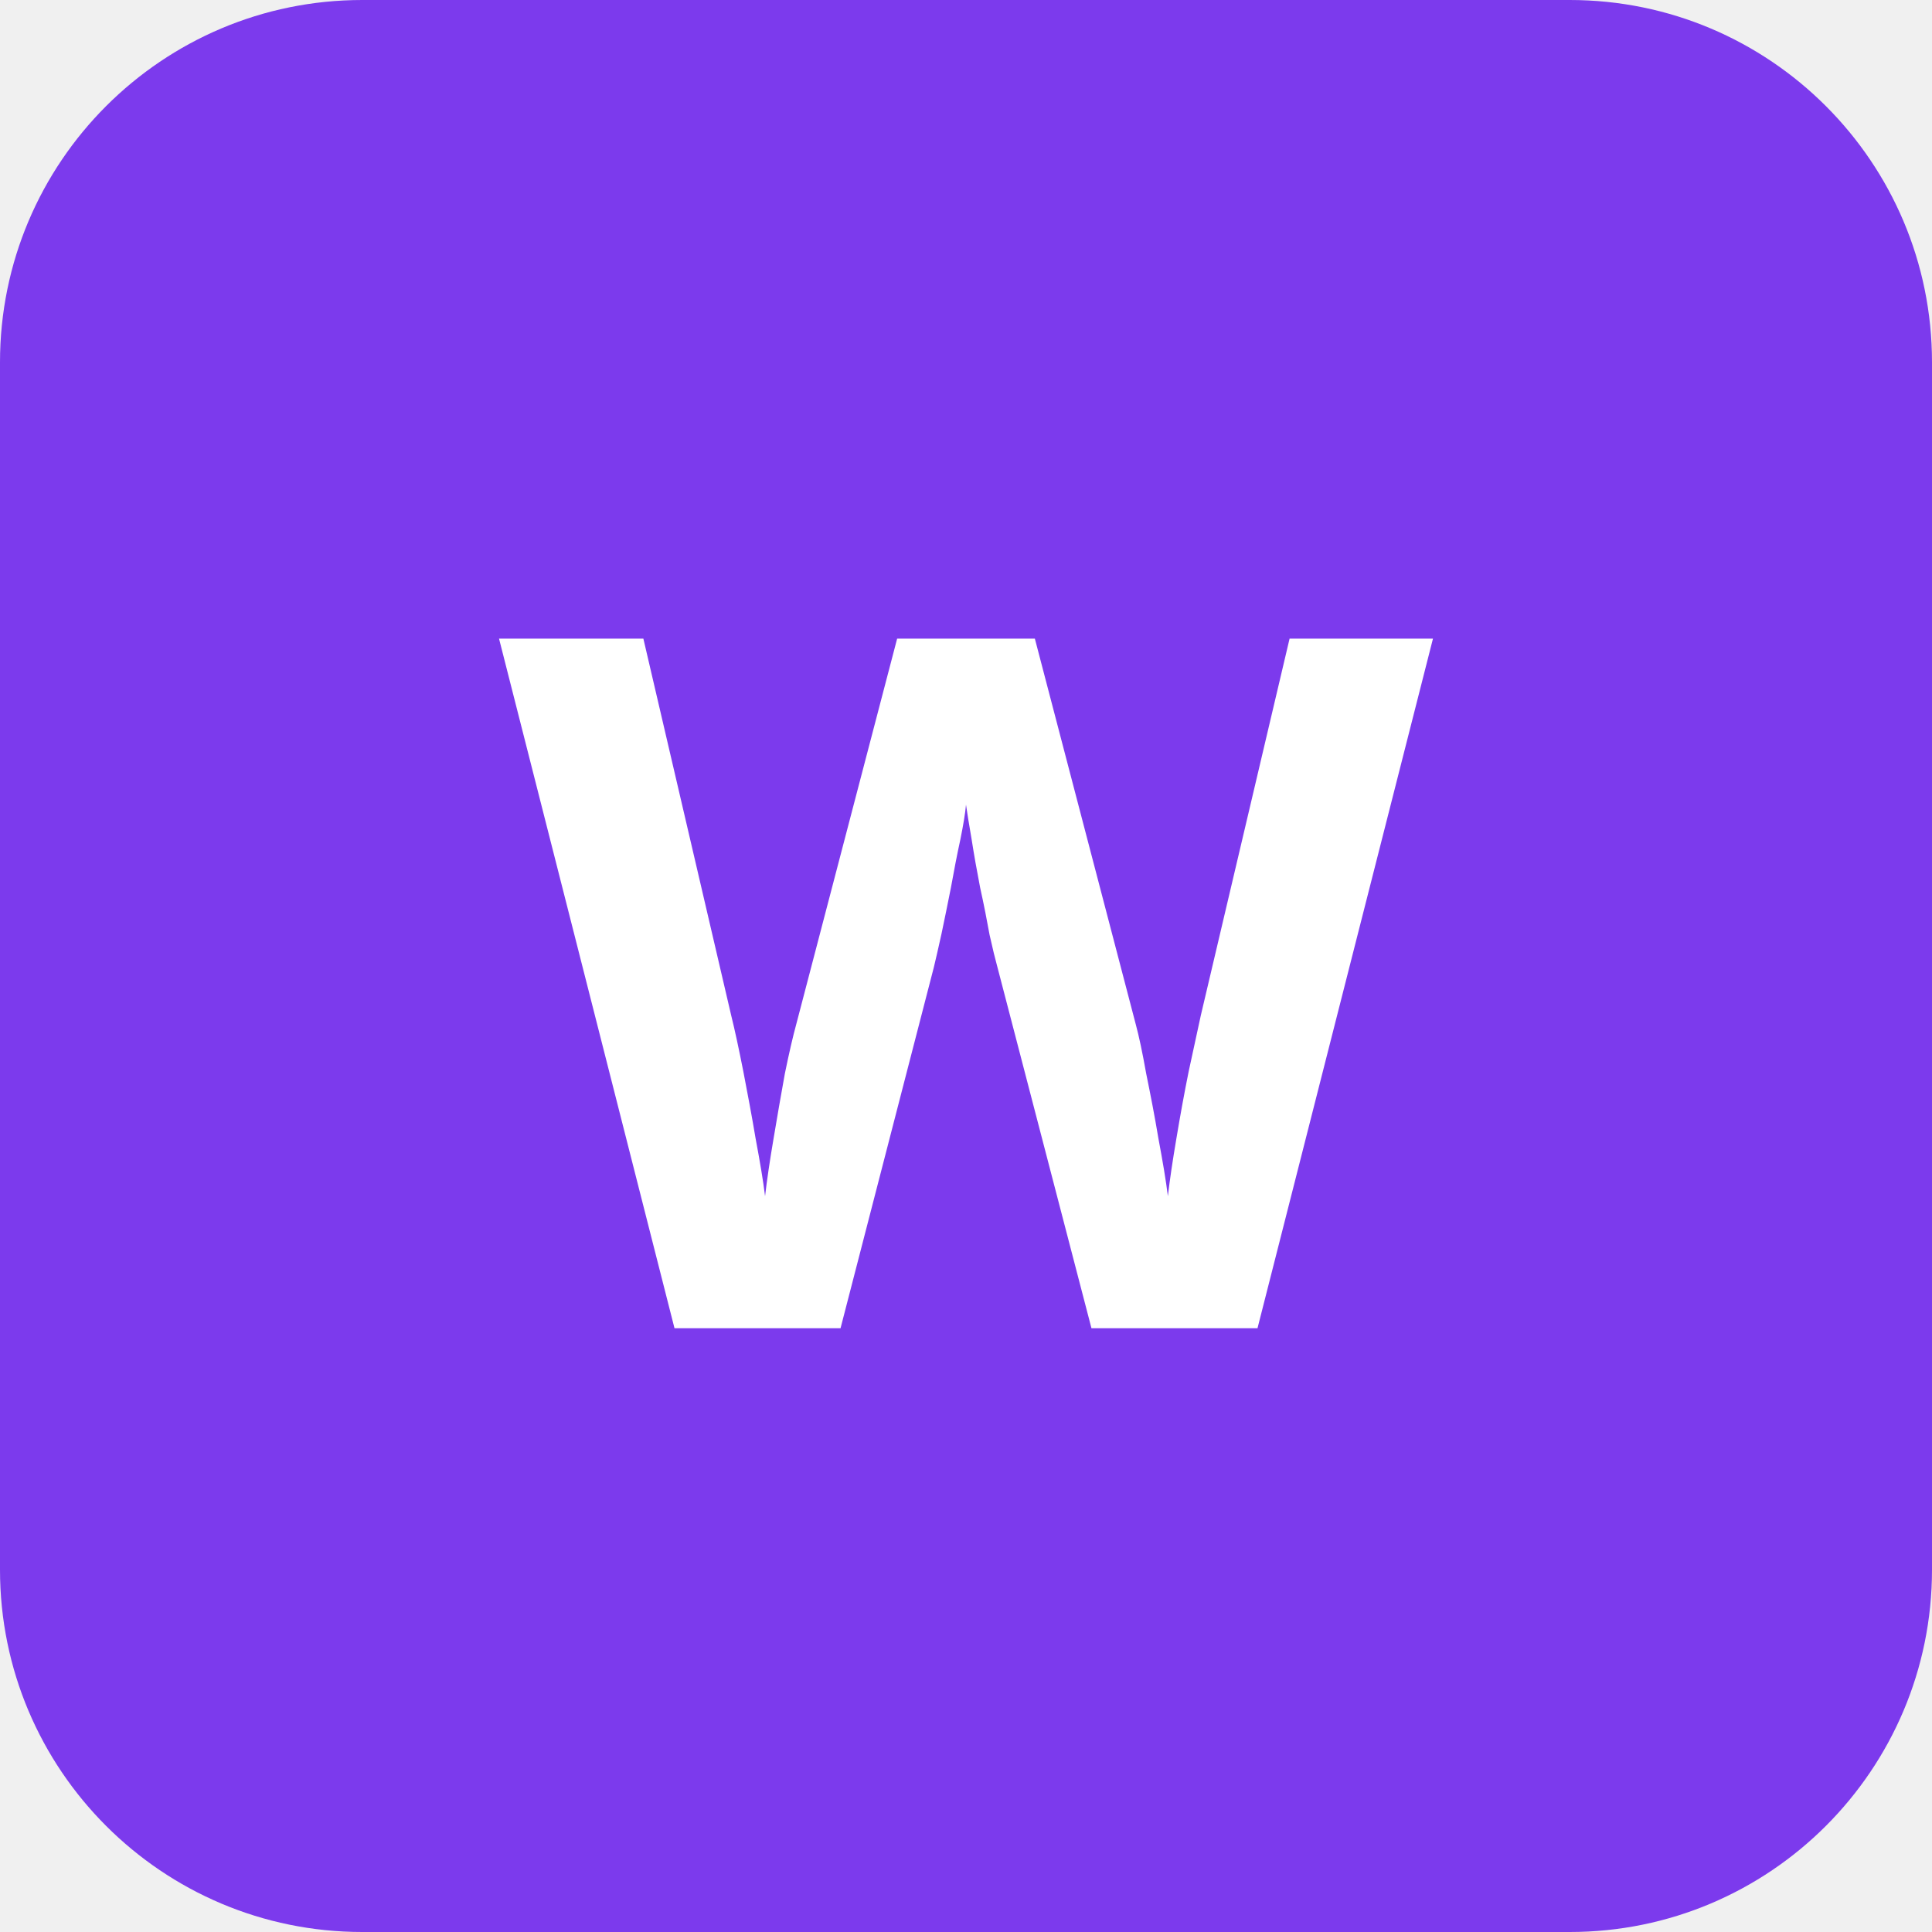
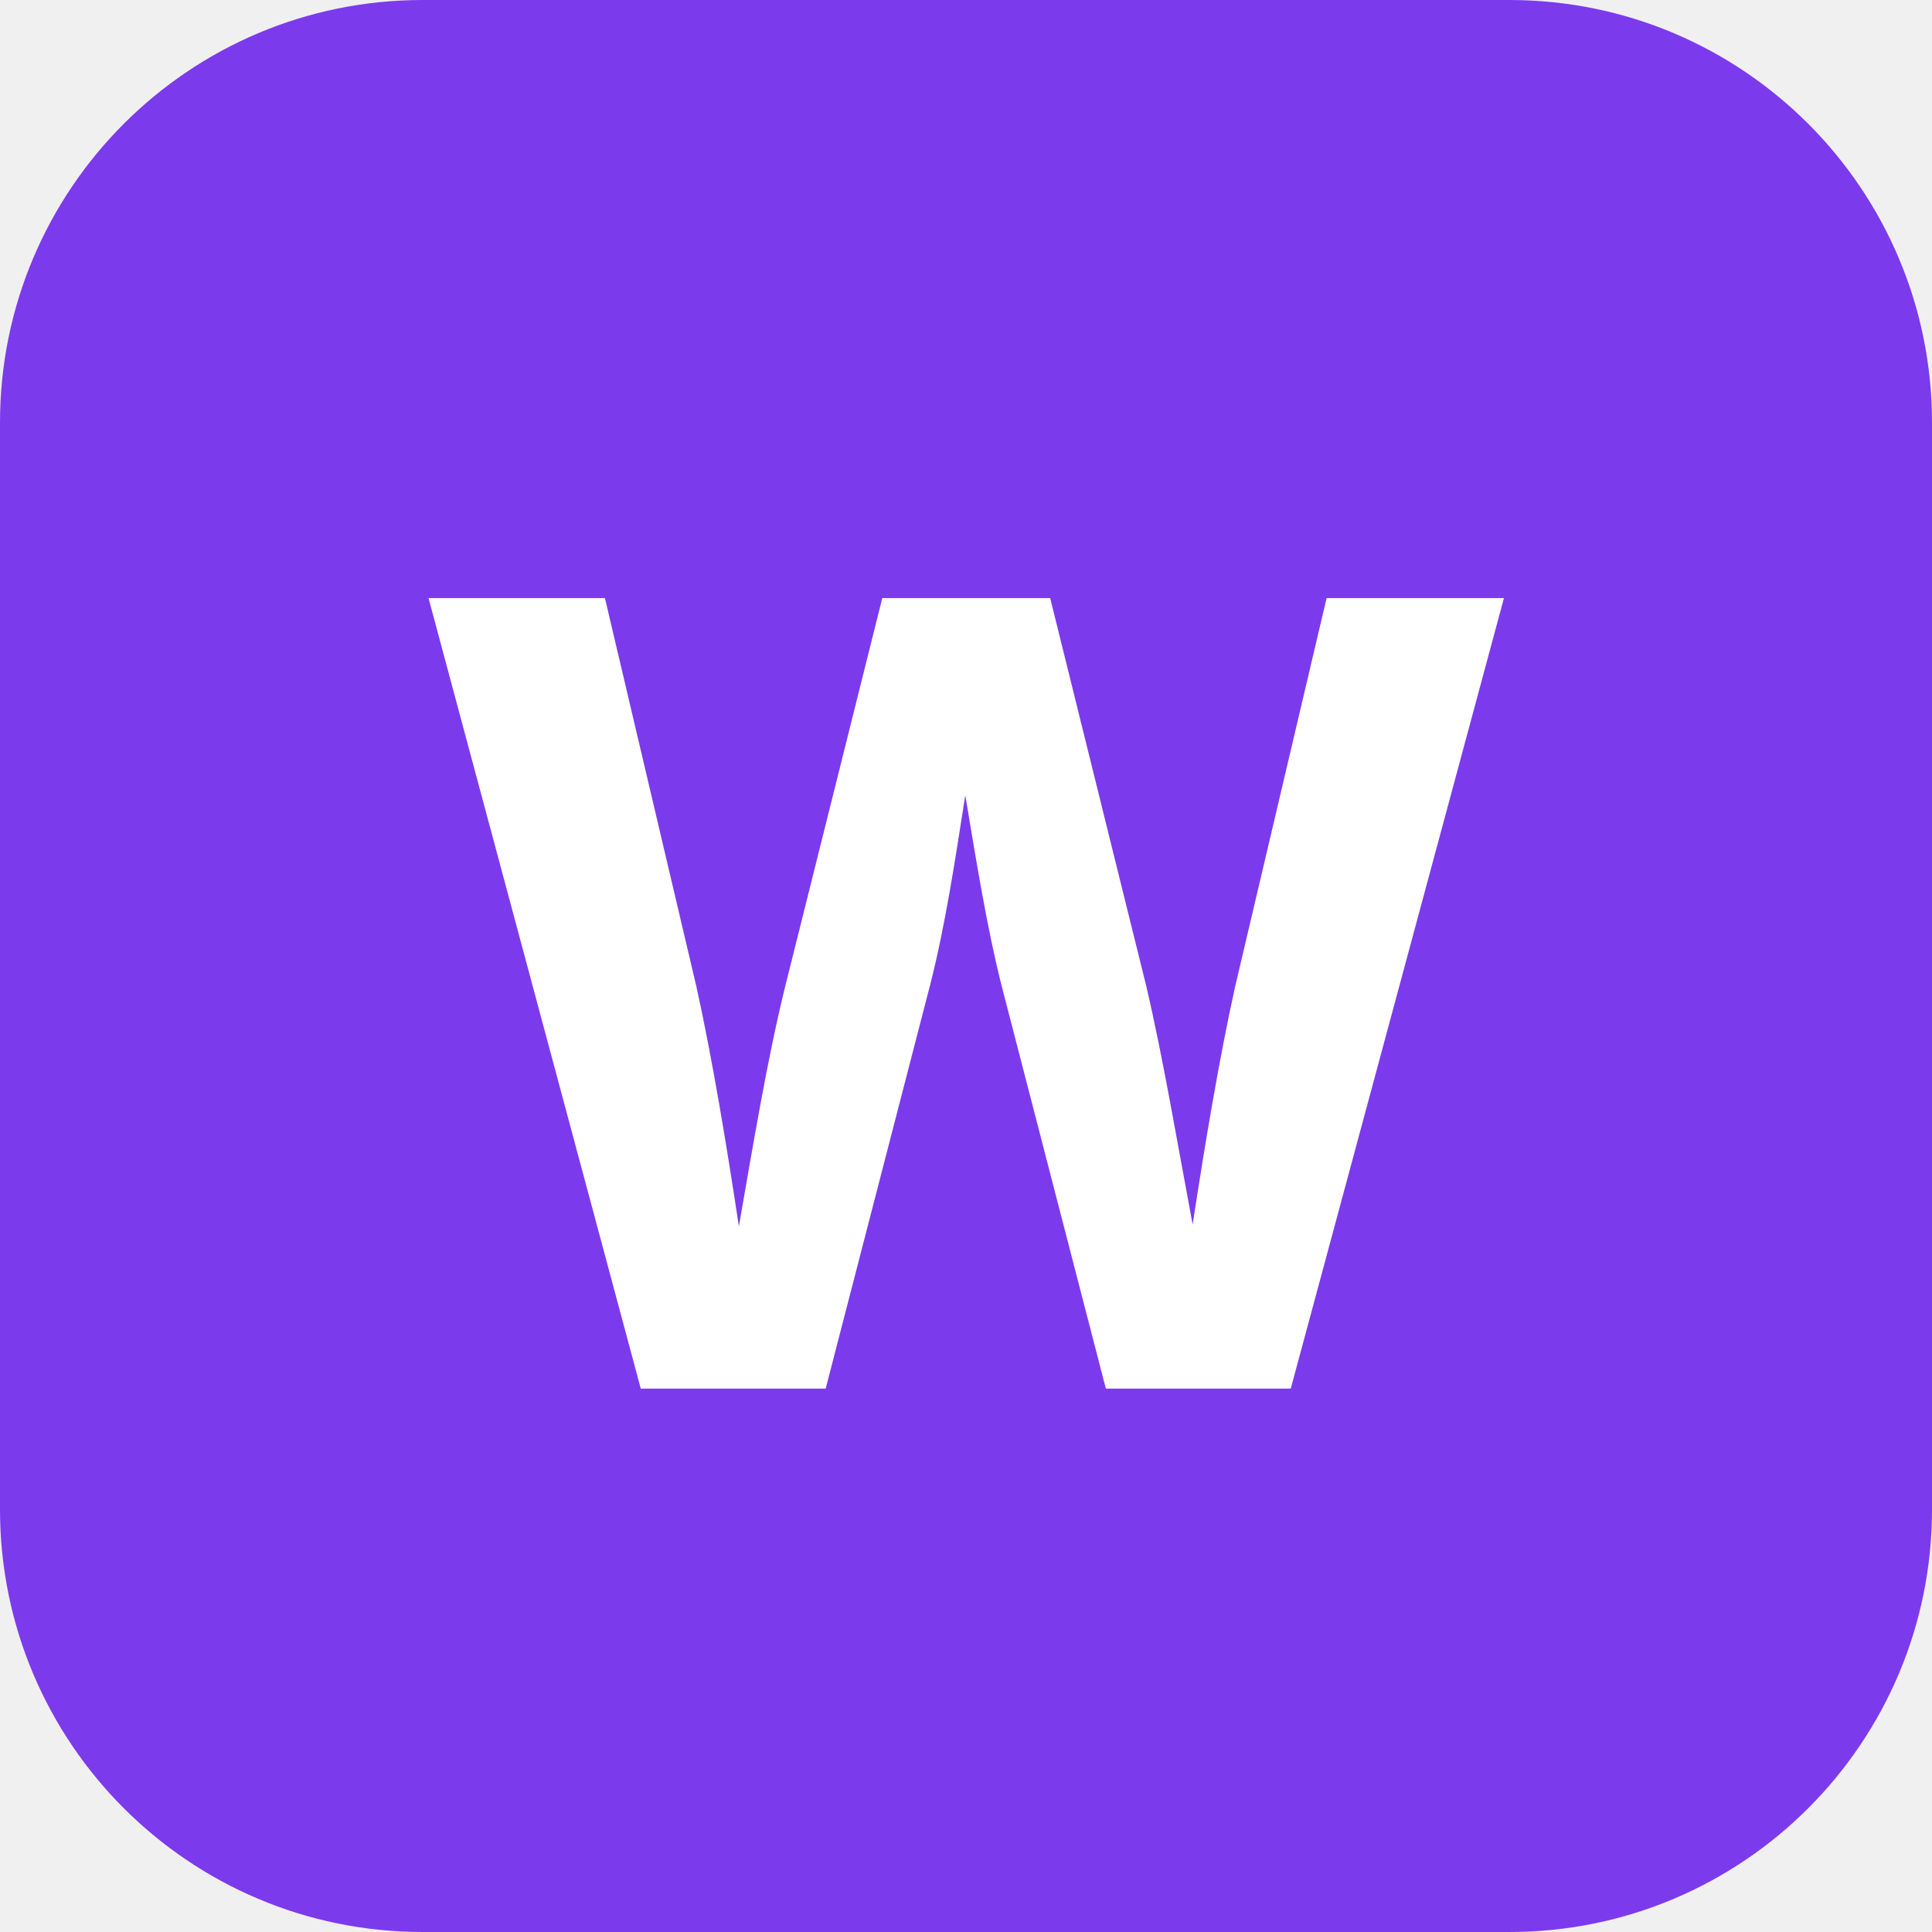
<svg xmlns="http://www.w3.org/2000/svg" viewBox="0 0 32 32">
-   <rect width="32" height="32" rx="6" fill="#7C3AED" />
-   <text x="16" y="22" text-anchor="middle" fill="white" font-size="16" font-weight="bold" font-family="system-ui">W</text>
+   <rect width="32" height="32" rx="7" fill="#7C3AED" />
+   <text x="16" y="23" text-anchor="middle" fill="white" font-size="18" font-weight="700" font-family="system-ui, -apple-system, sans-serif">W</text>
</svg>
